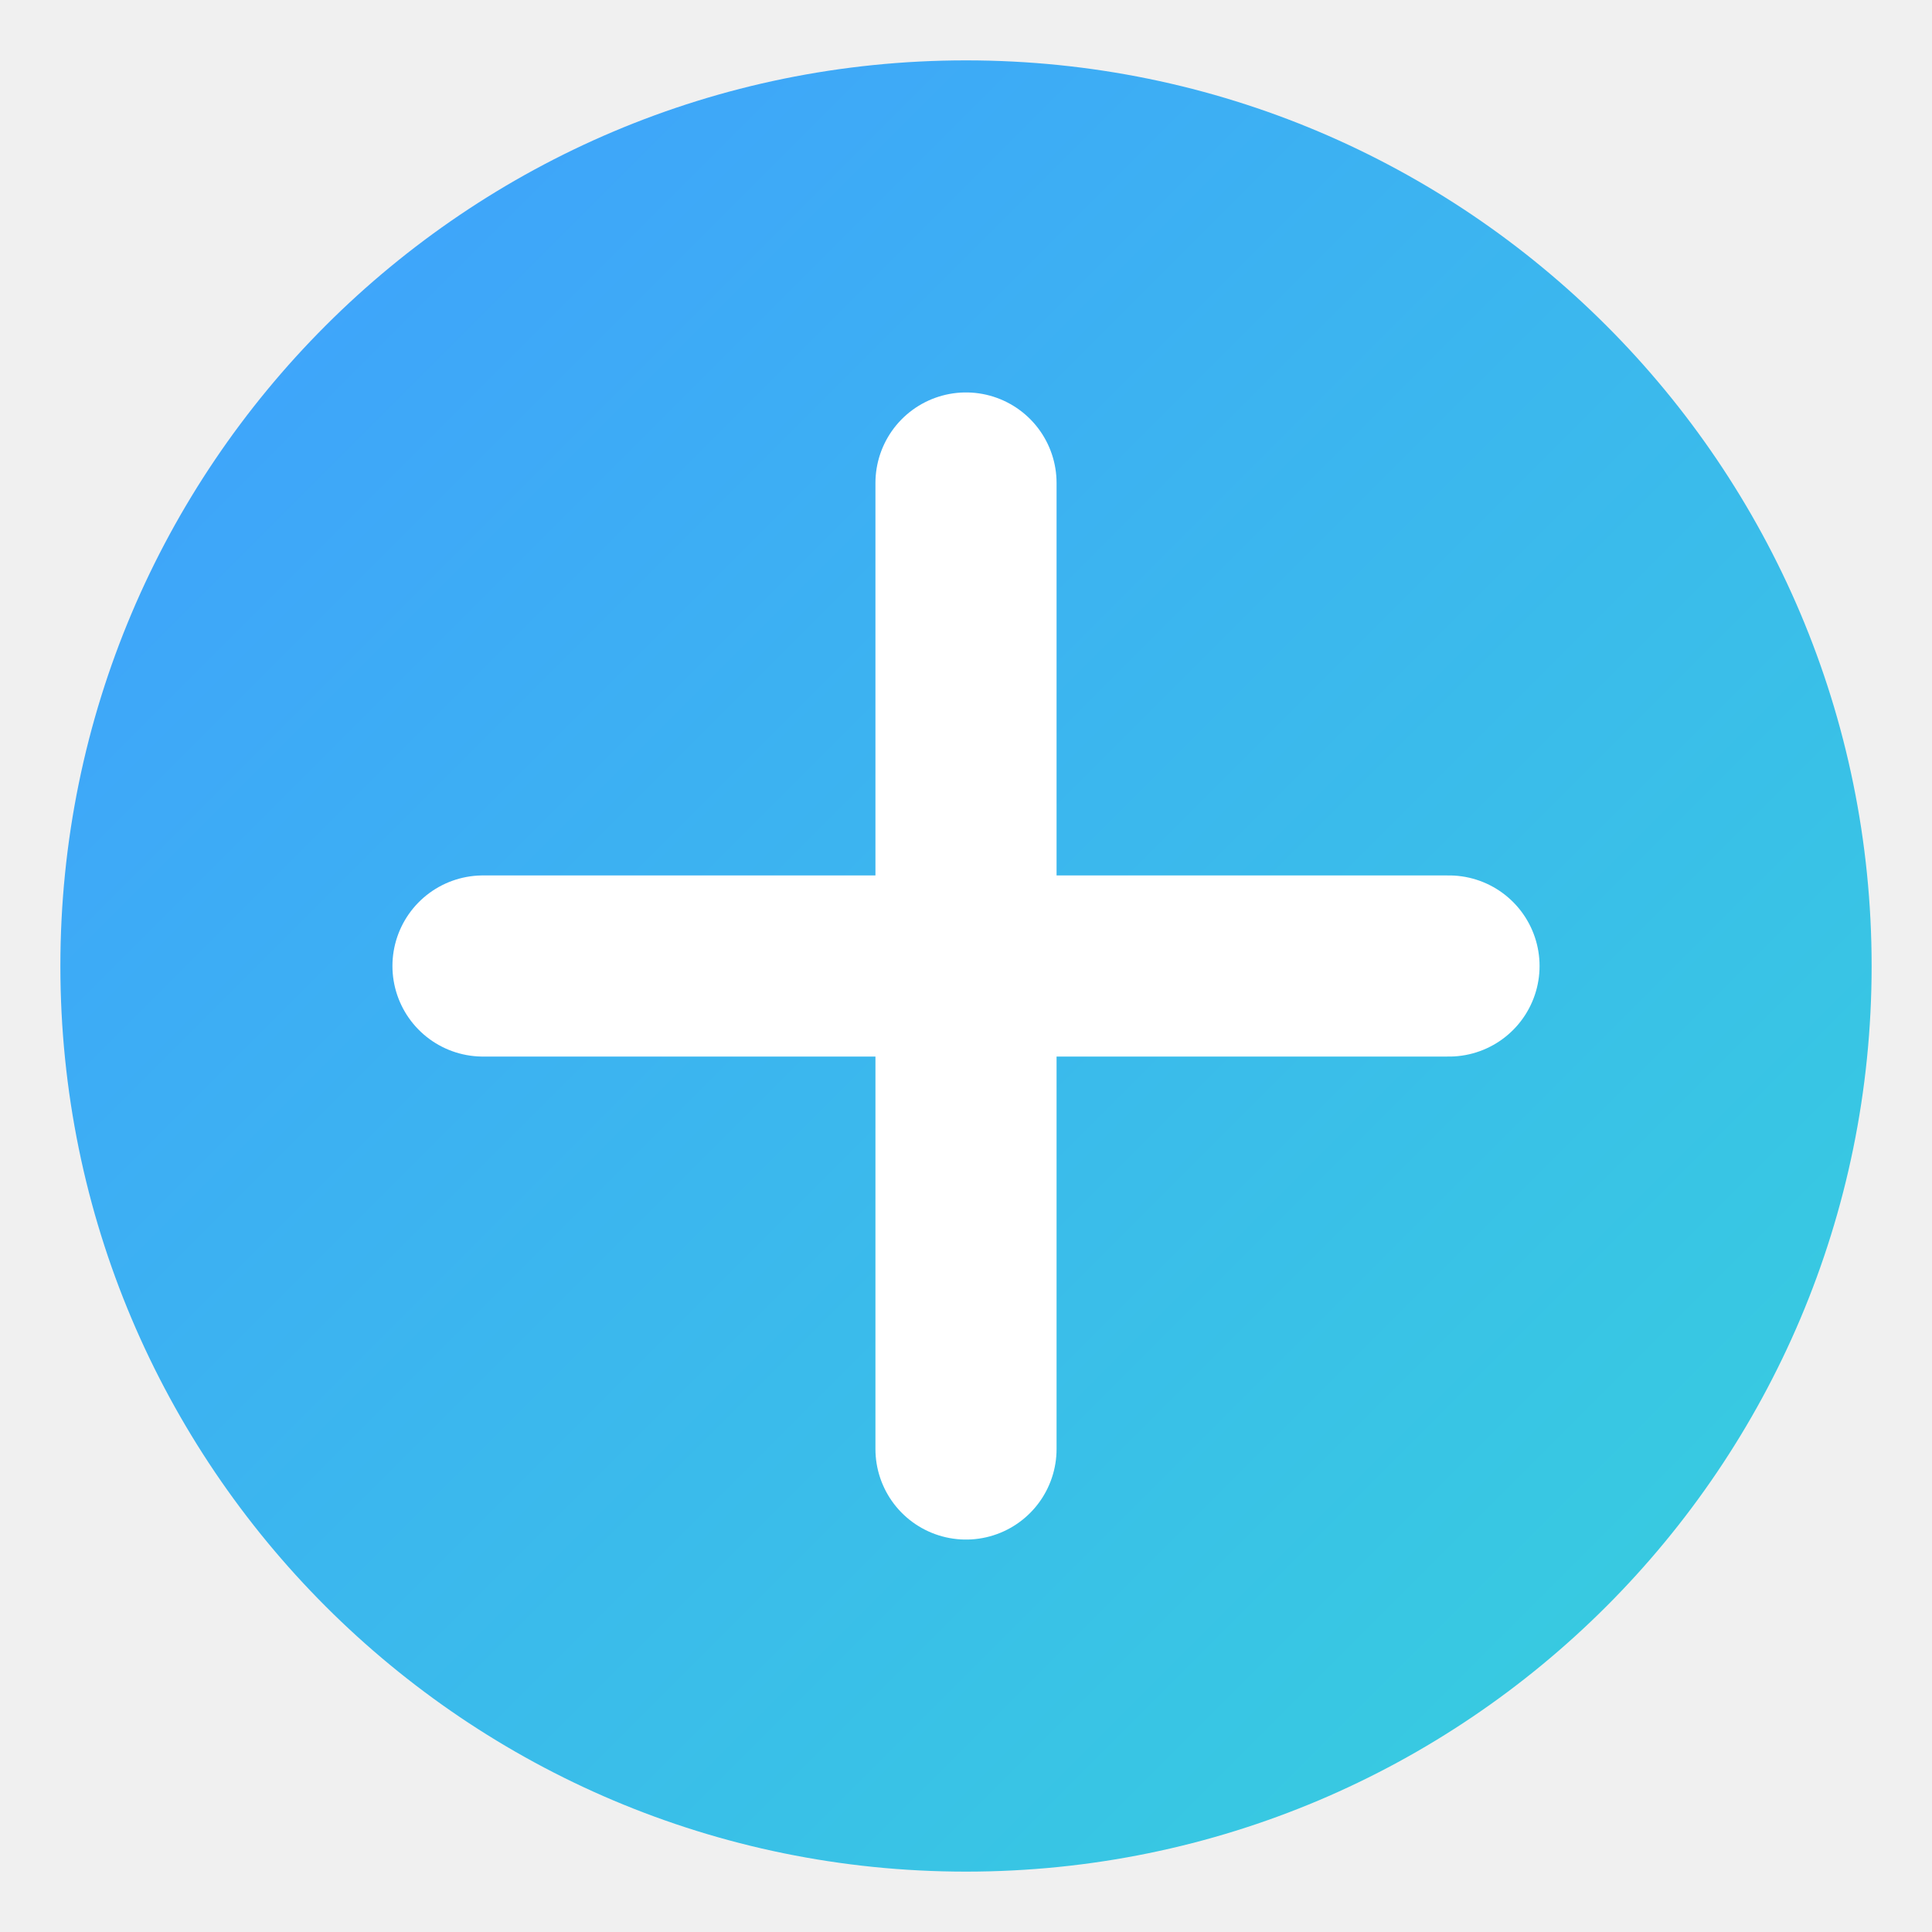
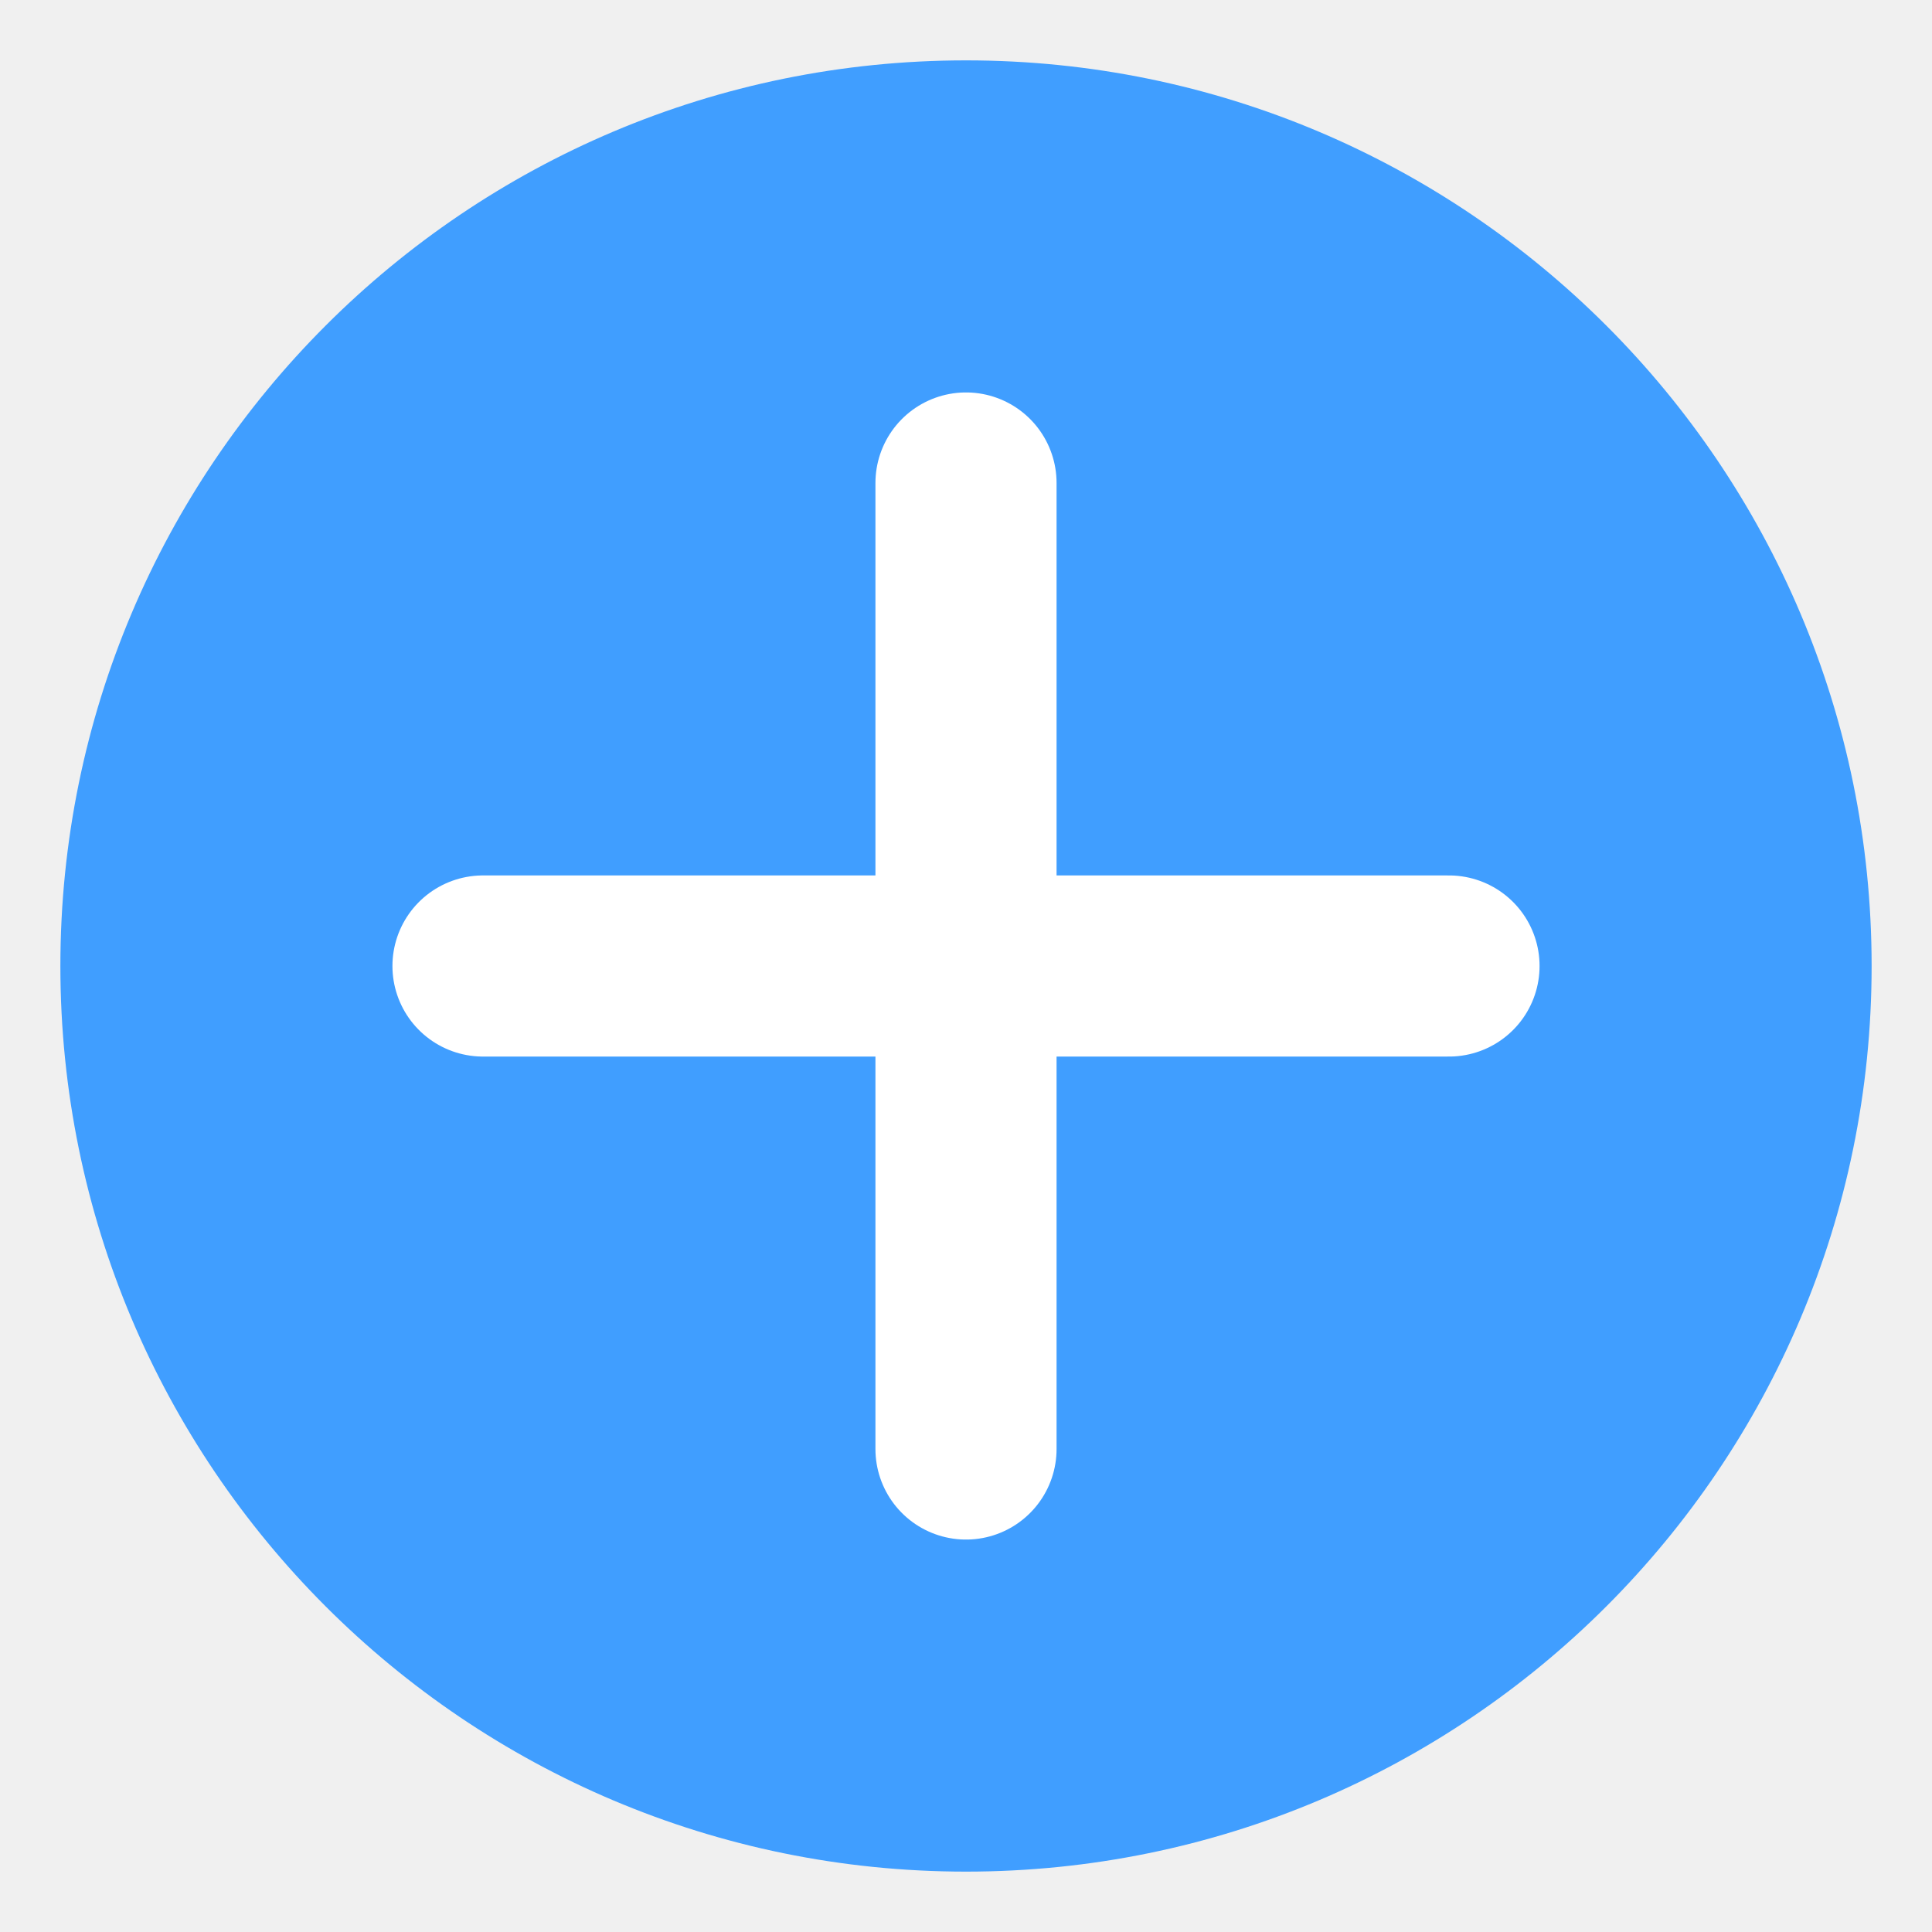
<svg xmlns="http://www.w3.org/2000/svg" width="128" height="128" viewBox="0 0 128 128">
-   <defs>
-     <linearGradient id="grad" x1="0%" y1="0%" x2="100%" y2="100%">
-       <stop offset="0%" style="stop-color:#409EFF;stop-opacity:1" />
-       <stop offset="100%" style="stop-color:#36D1DC;stop-opacity:1" />
-     </linearGradient>
-   </defs>
-   <circle cx="64" cy="64" r="60" fill="url(#grad)" />
-   <path d="M64 32v64M32 64h64" stroke="#fff" stroke-width="12" stroke-linecap="round" />
+   <circle cx="64" cy="64" r="60" fill="#409EFF" />
+   <path d="M64 32v64M32 64h64" stroke="white" stroke-width="12" stroke-linecap="round" />
</svg>
